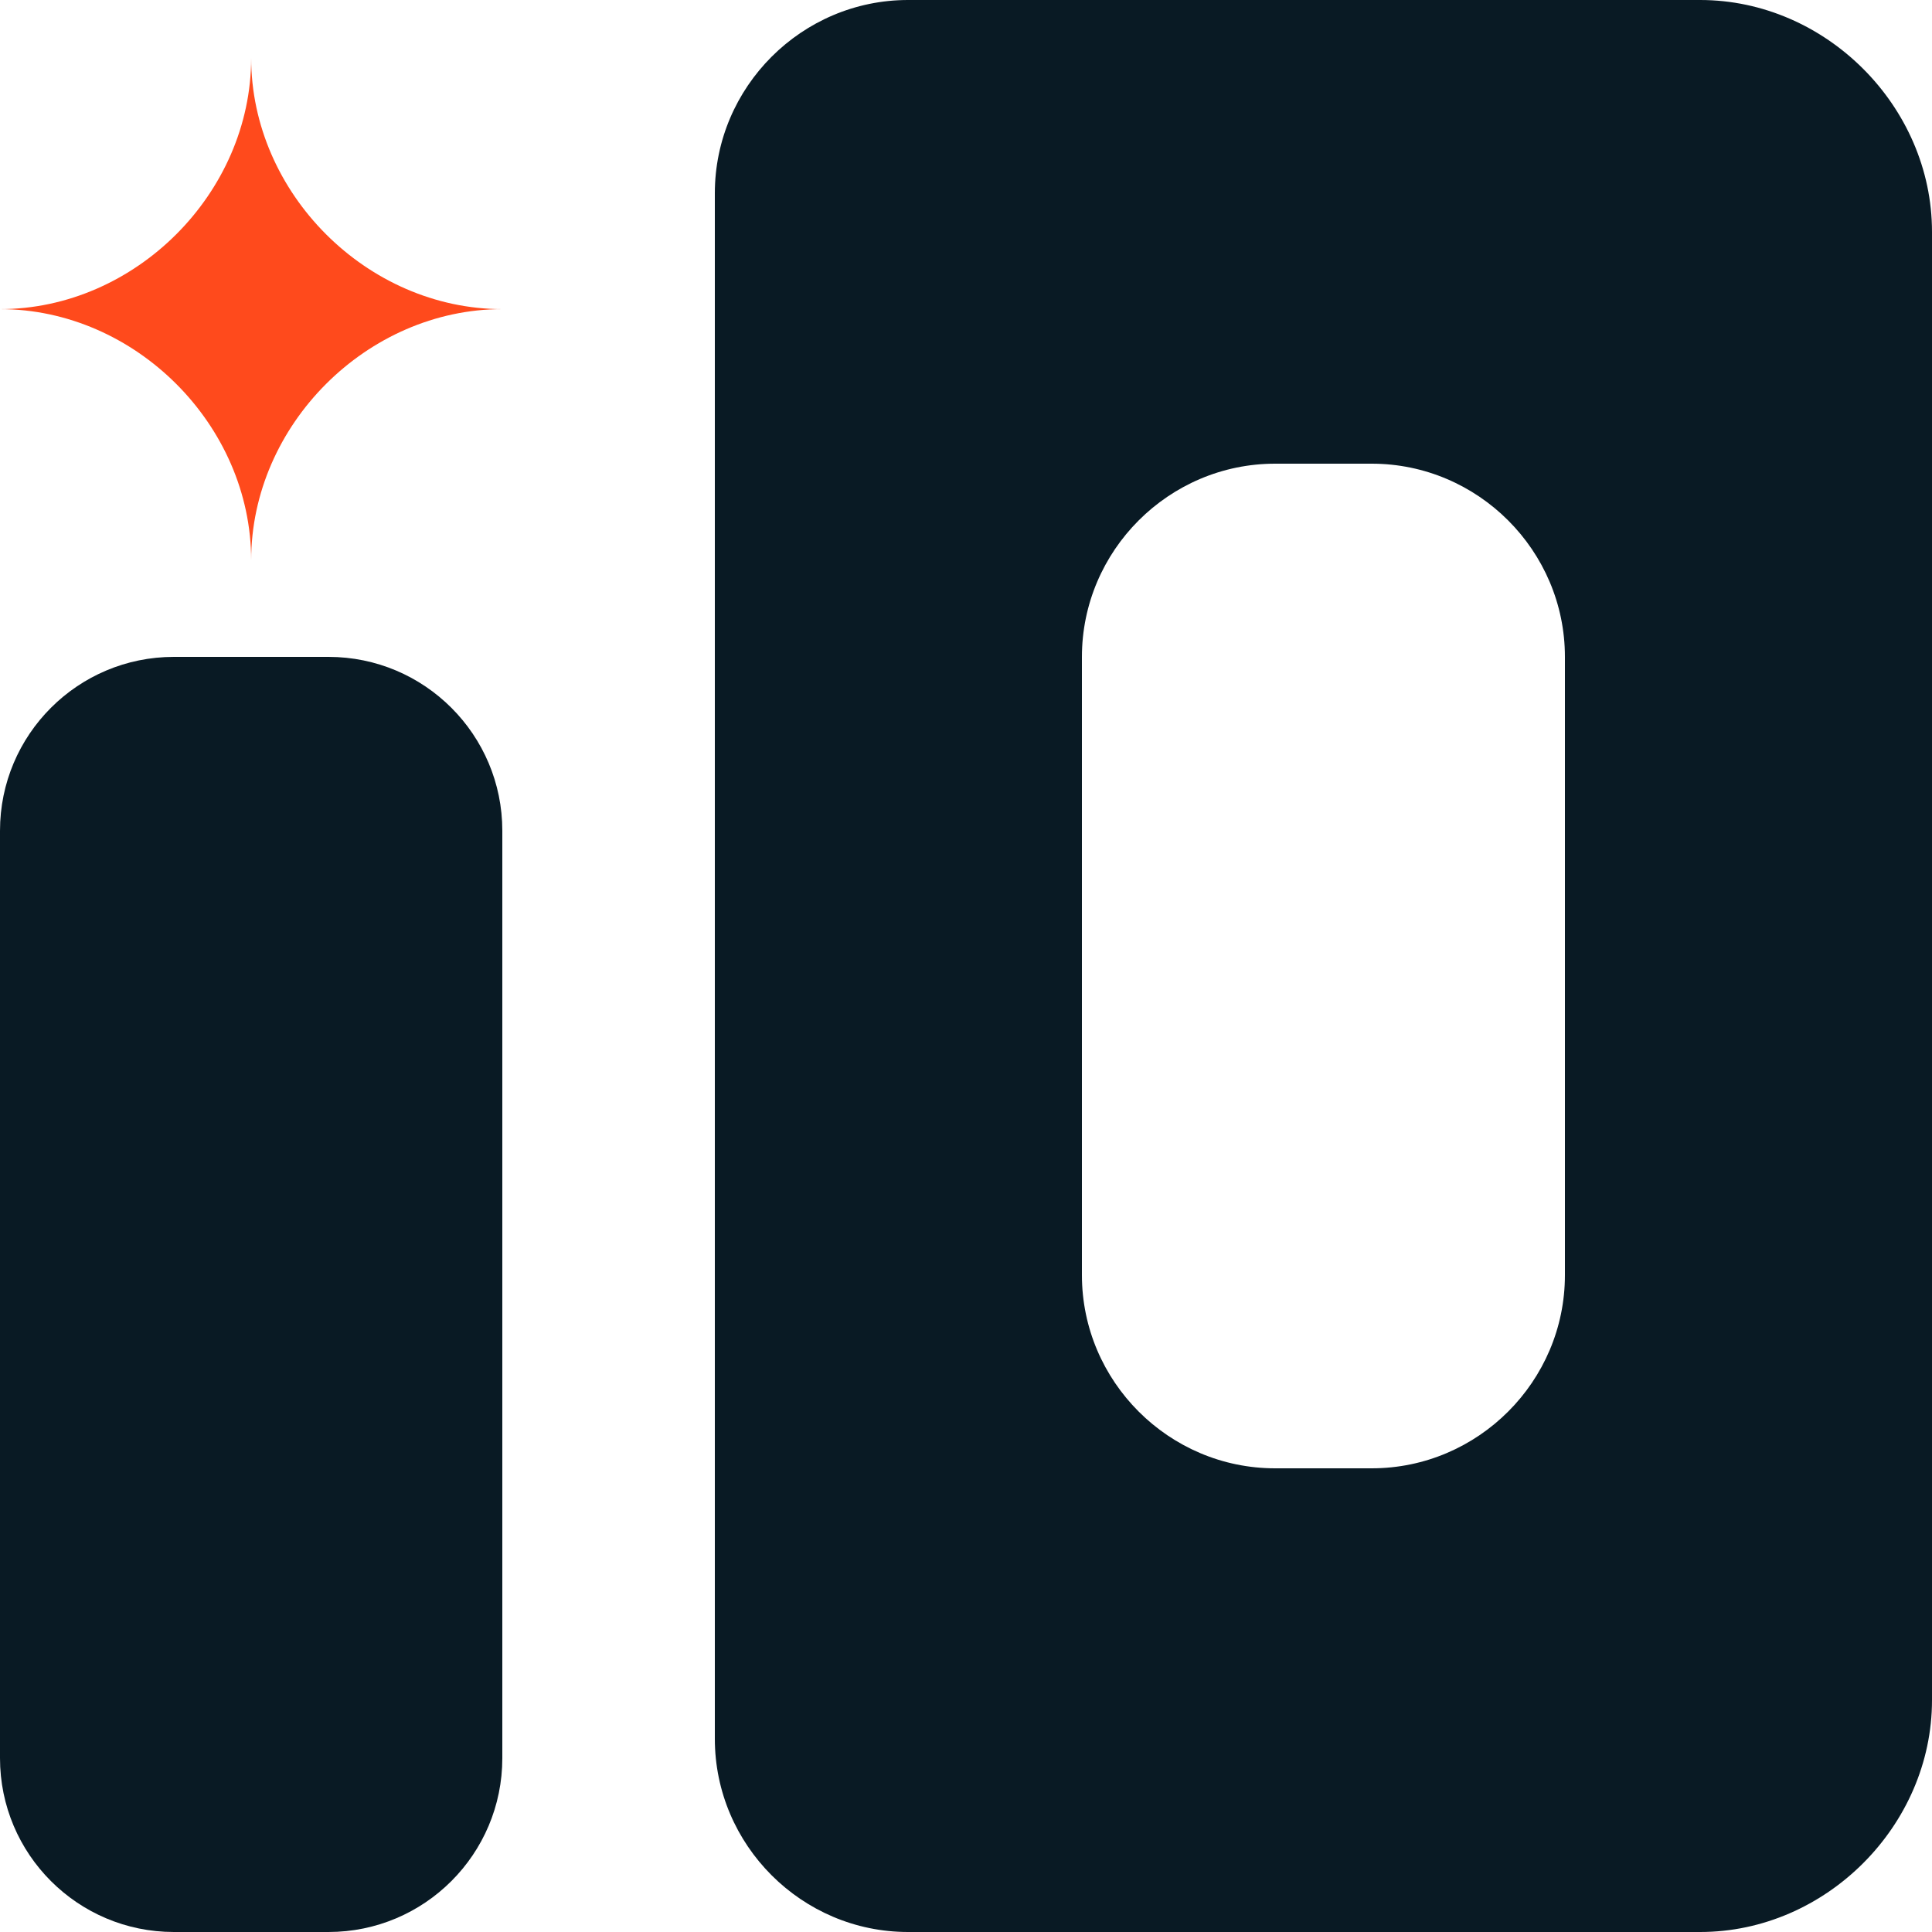
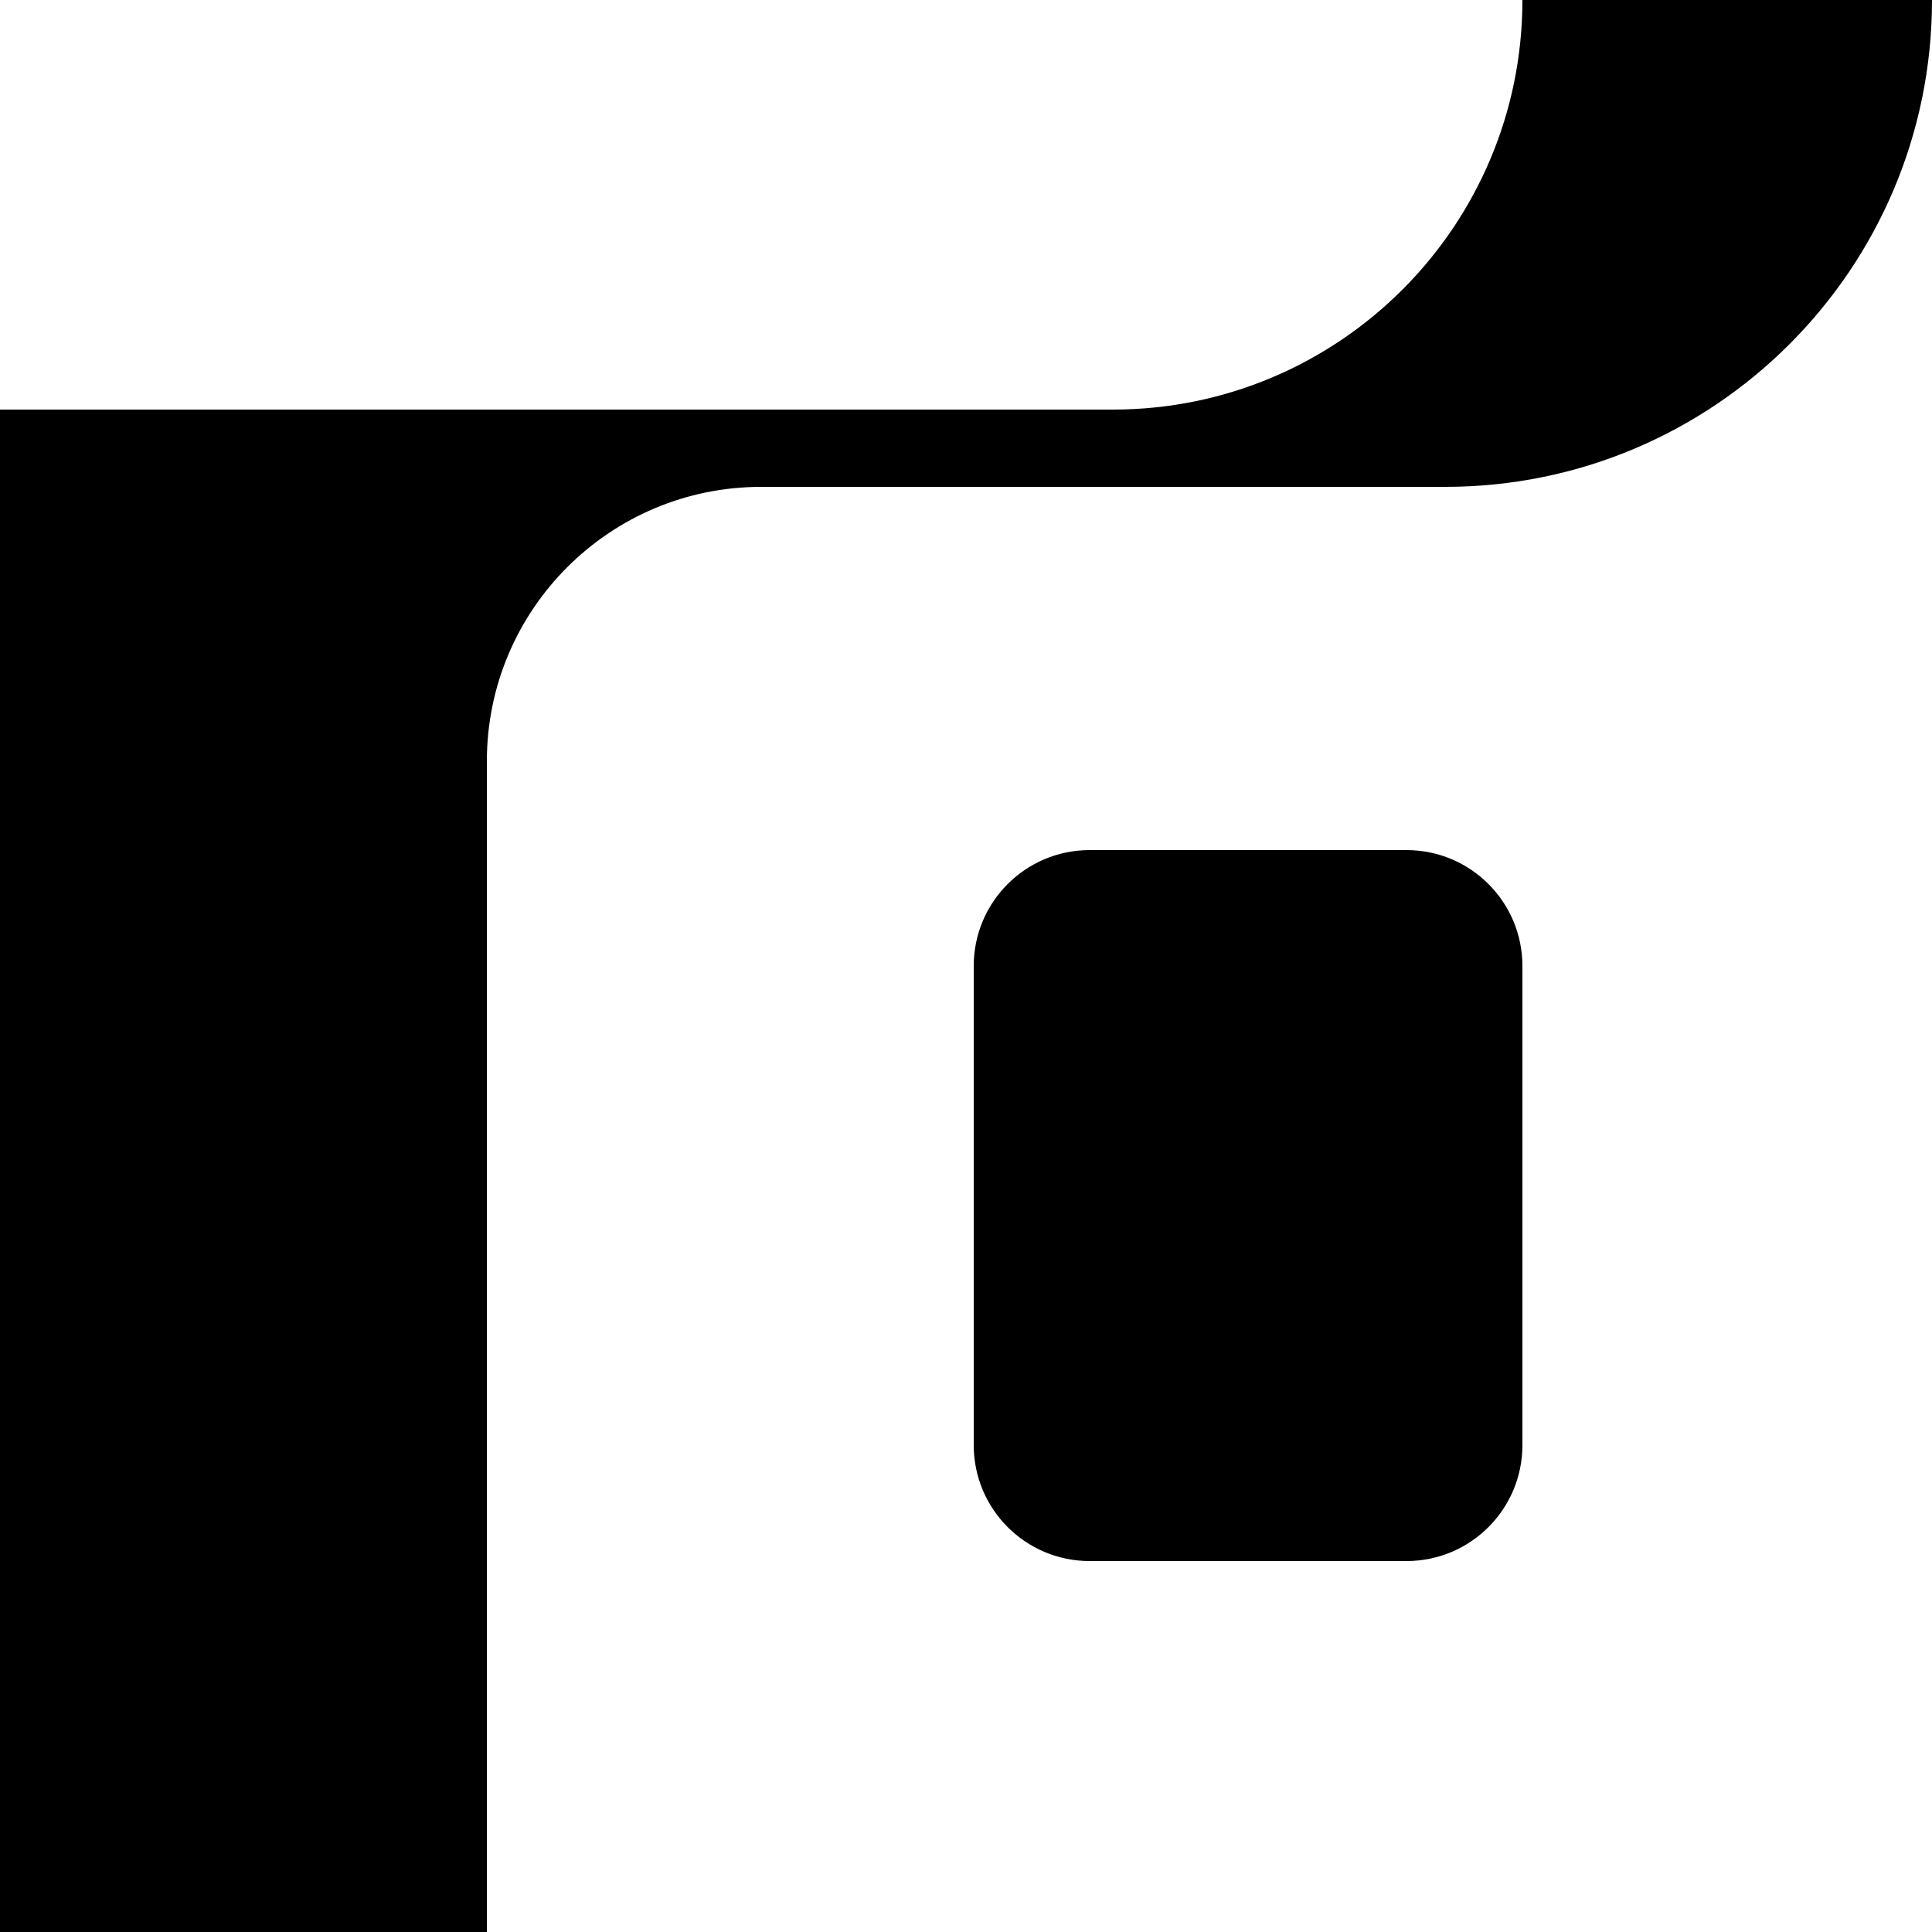
- <svg xmlns="http://www.w3.org/2000/svg" viewBox="0 0 100 100" fill="none">
-   <path d="M13 3C13 10 7 16 0 16C7 16 13 22 13 29C13 22 19 16 26 16C19 16 13 10 13 3Z" fill="#FF4A1C" />
-   <rect x="0" y="34" width="26" height="66" rx="9" fill="#091A24" />
-   <path fill-rule="evenodd" clip-rule="evenodd" d="M37 10C37 4.5 41.5 0 47 0H88C94.5 0 100 5.5 100 12V88C100 94.5 94.5 100 88 100H47C41.5 100 37 95.5 37 90V10ZM56 34C56 28.5 60.5 24 66 24H71C76.5 24 81 28.5 81 34V66C81 71.5 76.5 76 71 76H66C60.5 76 56 71.5 56 66V34Z" fill="#091A24" />
+ <svg xmlns="http://www.w3.org/2000/svg" viewBox="0 0 100 100">
+   <path d="M100 0H78.8C78.8 11.708 69.308 21.2 57.6 21.2H0V100H25.2V39.4C25.2 31.558 31.558 25.2 39.4 25.2H74.8C88.718 25.2 100 13.918 100 0Z" fill="currentColor" />
+   <rect x="50.4" y="44" width="28.4" height="36.8" rx="6" fill="currentColor" />
</svg>
